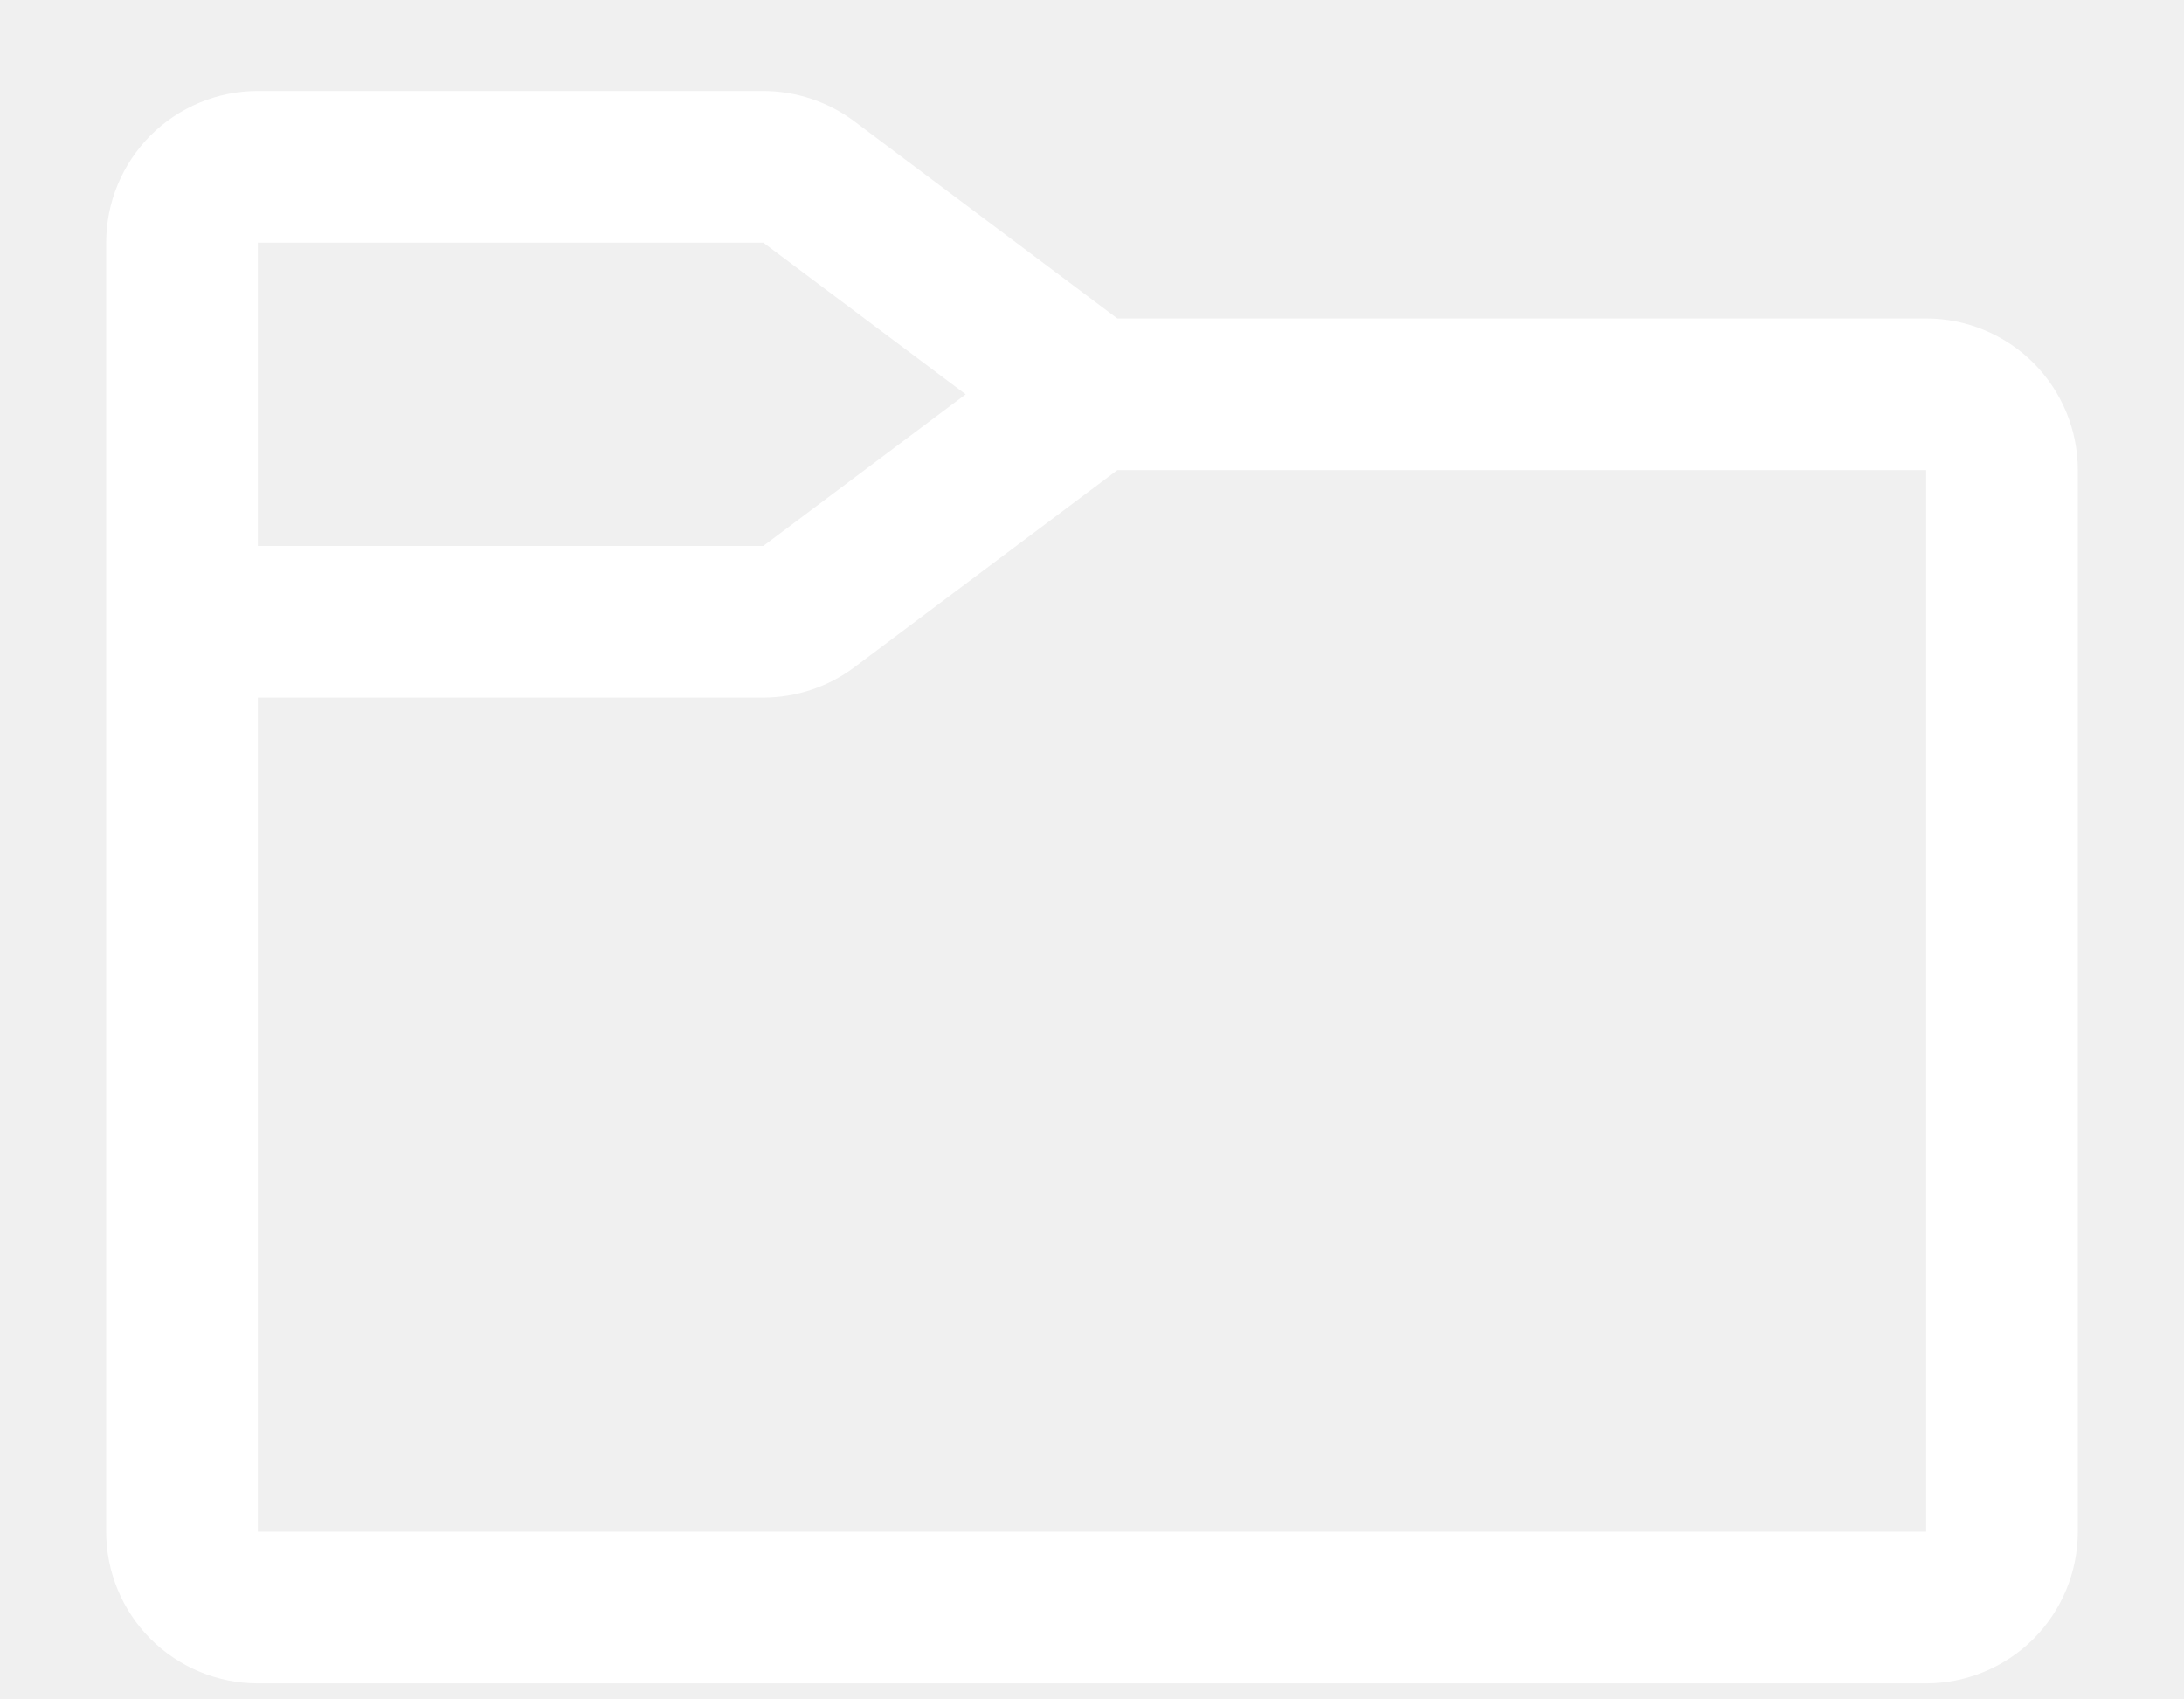
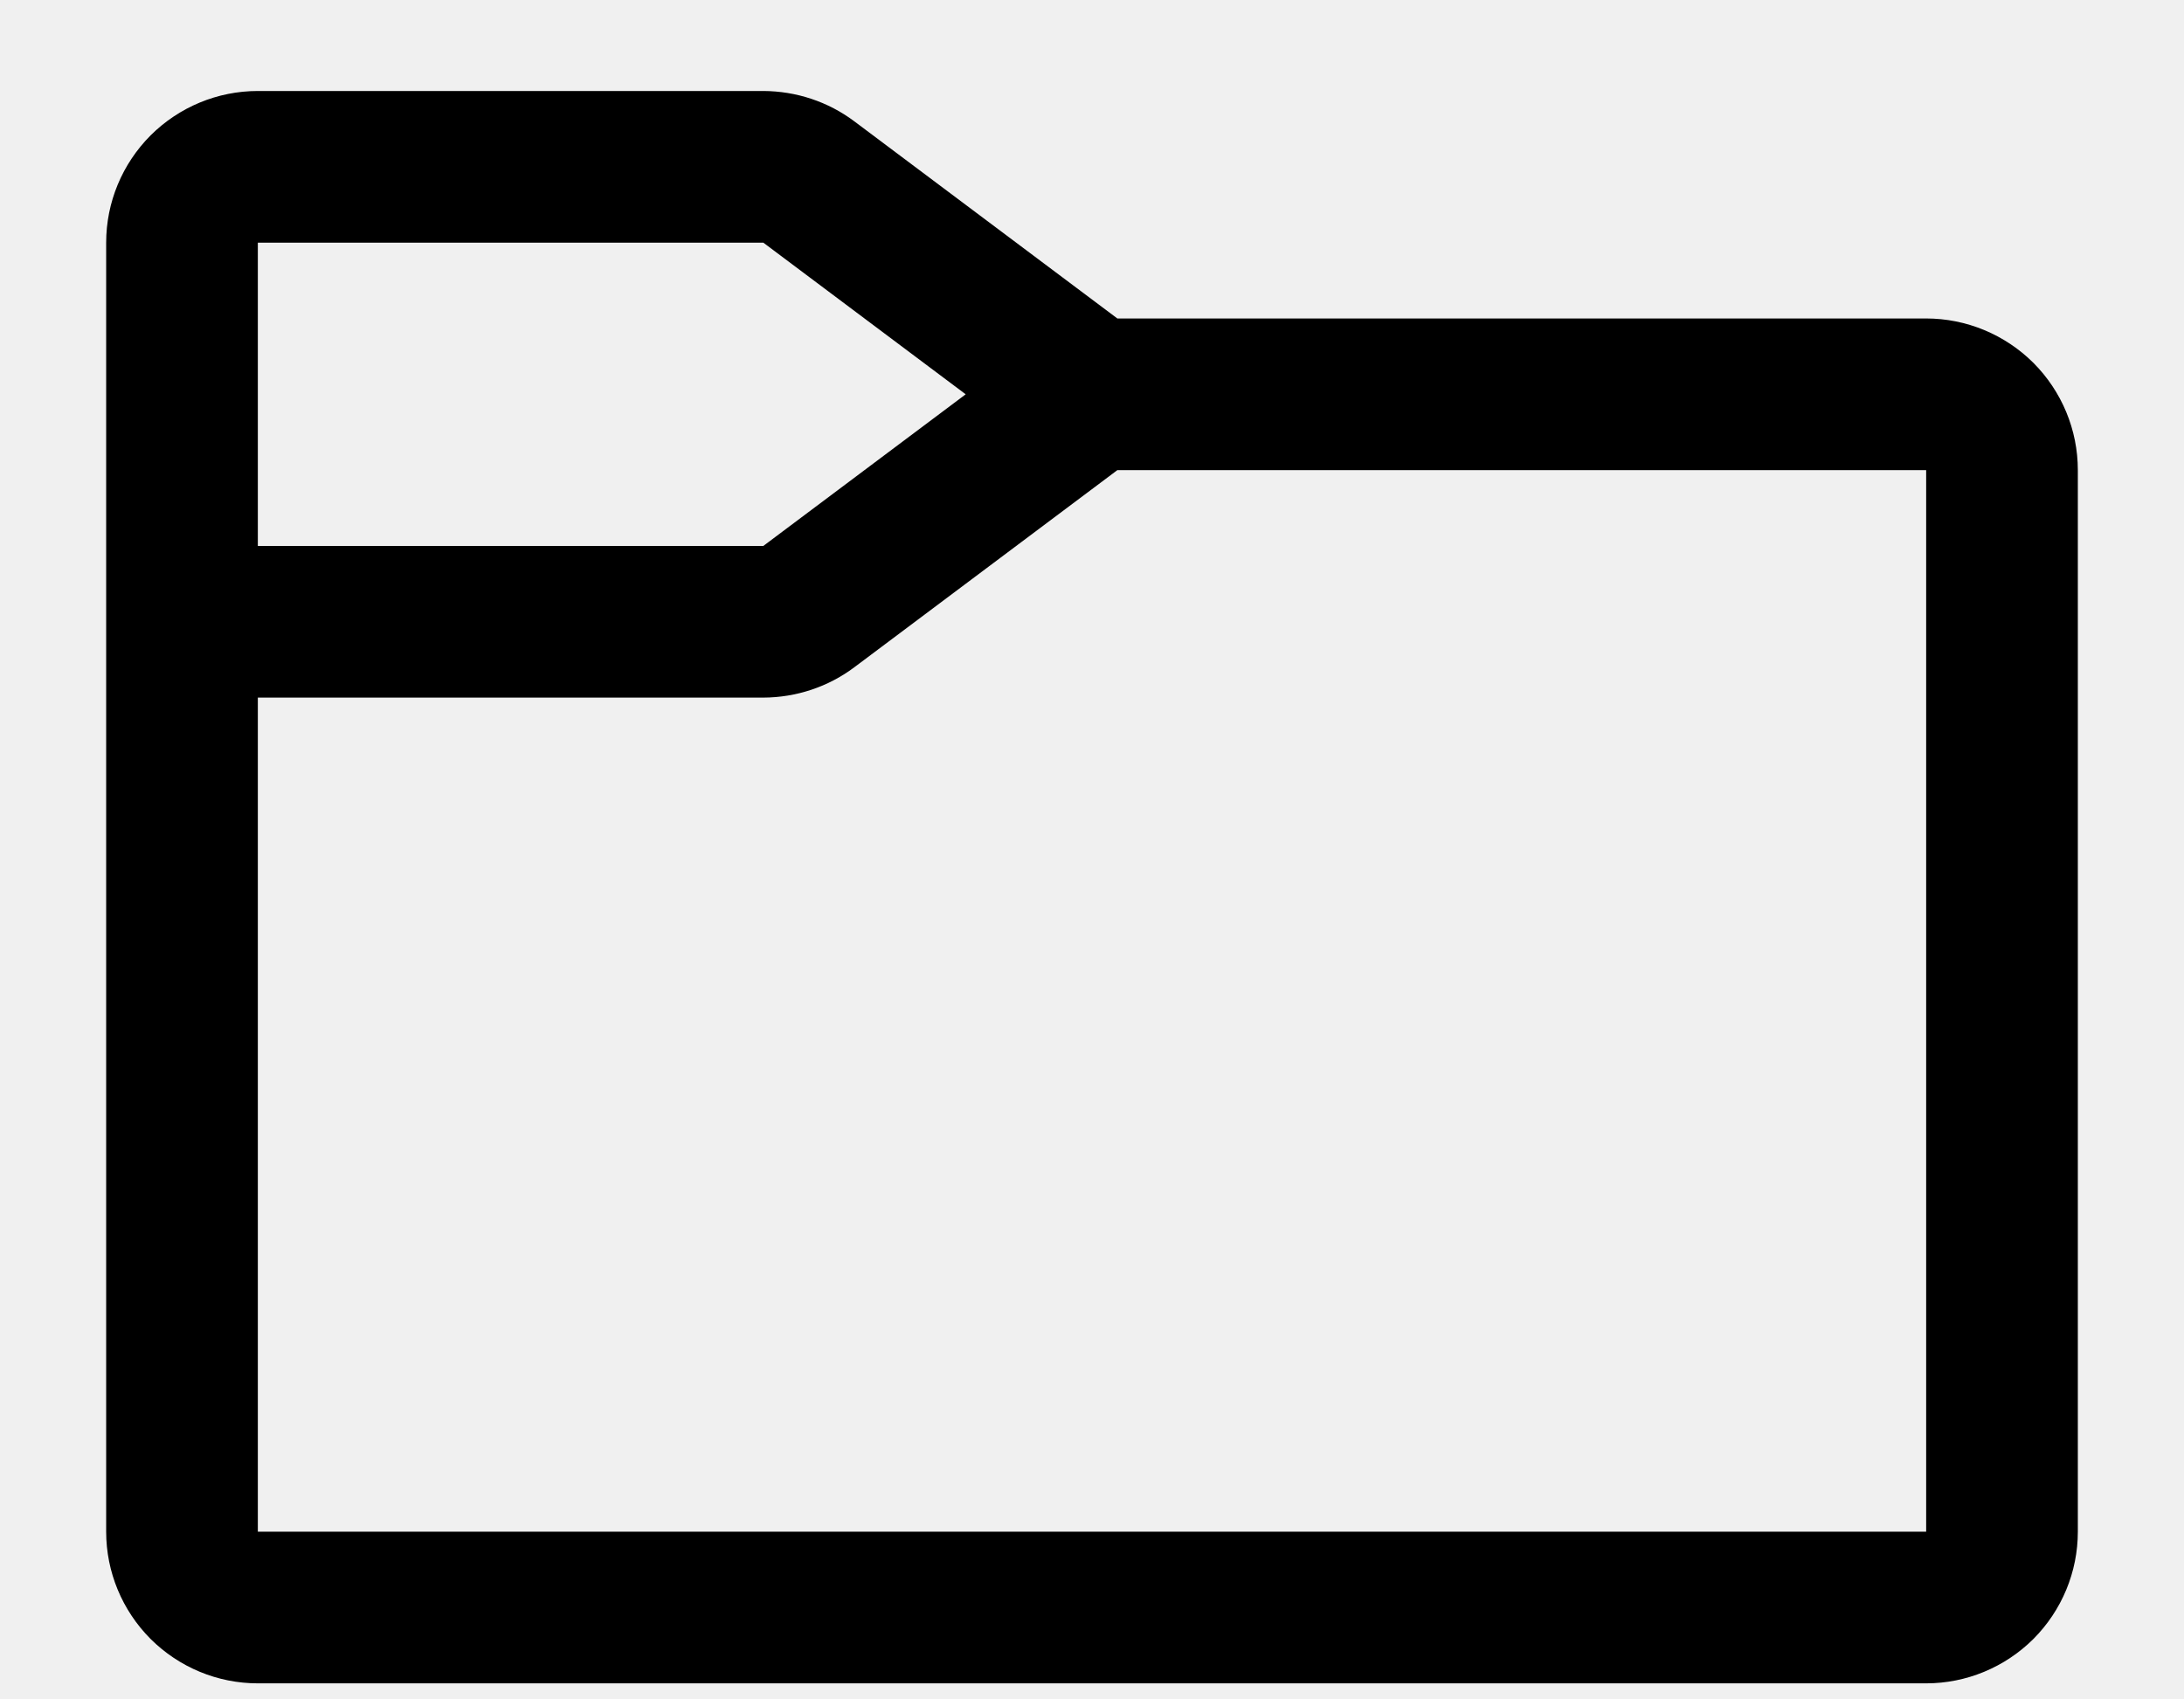
<svg xmlns="http://www.w3.org/2000/svg" width="18" height="14" viewBox="0 0 18 14" fill="none">
-   <path d="M15.875 2.625H9.209L7.041 1C6.825 0.838 6.562 0.751 6.291 0.75H2.125C1.793 0.75 1.476 0.882 1.241 1.116C1.007 1.351 0.875 1.668 0.875 2V12.625C0.875 12.957 1.007 13.274 1.241 13.509C1.476 13.743 1.793 13.875 2.125 13.875H15.875C16.206 13.875 16.524 13.743 16.759 13.509C16.993 13.274 17.125 12.957 17.125 12.625V3.875C17.125 3.543 16.993 3.226 16.759 2.991C16.524 2.757 16.206 2.625 15.875 2.625ZM2.125 2H6.291L7.959 3.25L6.291 4.5H2.125V2ZM15.875 12.625H2.125V5.75H6.291C6.562 5.749 6.825 5.662 7.041 5.5L9.209 3.875H15.875V12.625Z" fill="white" />
+   <path d="M15.875 2.625H9.209L7.041 1C6.825 0.838 6.562 0.751 6.291 0.75H2.125C1.793 0.75 1.476 0.882 1.241 1.116C1.007 1.351 0.875 1.668 0.875 2V12.625C0.875 12.957 1.007 13.274 1.241 13.509C1.476 13.743 1.793 13.875 2.125 13.875H15.875C16.206 13.875 16.524 13.743 16.759 13.509C16.993 13.274 17.125 12.957 17.125 12.625V3.875C17.125 3.543 16.993 3.226 16.759 2.991C16.524 2.757 16.206 2.625 15.875 2.625ZM2.125 2H6.291L7.959 3.25L6.291 4.5H2.125V2ZM15.875 12.625H2.125V5.75H6.291C6.562 5.749 6.825 5.662 7.041 5.5L9.209 3.875H15.875V12.625Z" fill="currentColor" />
</svg>
